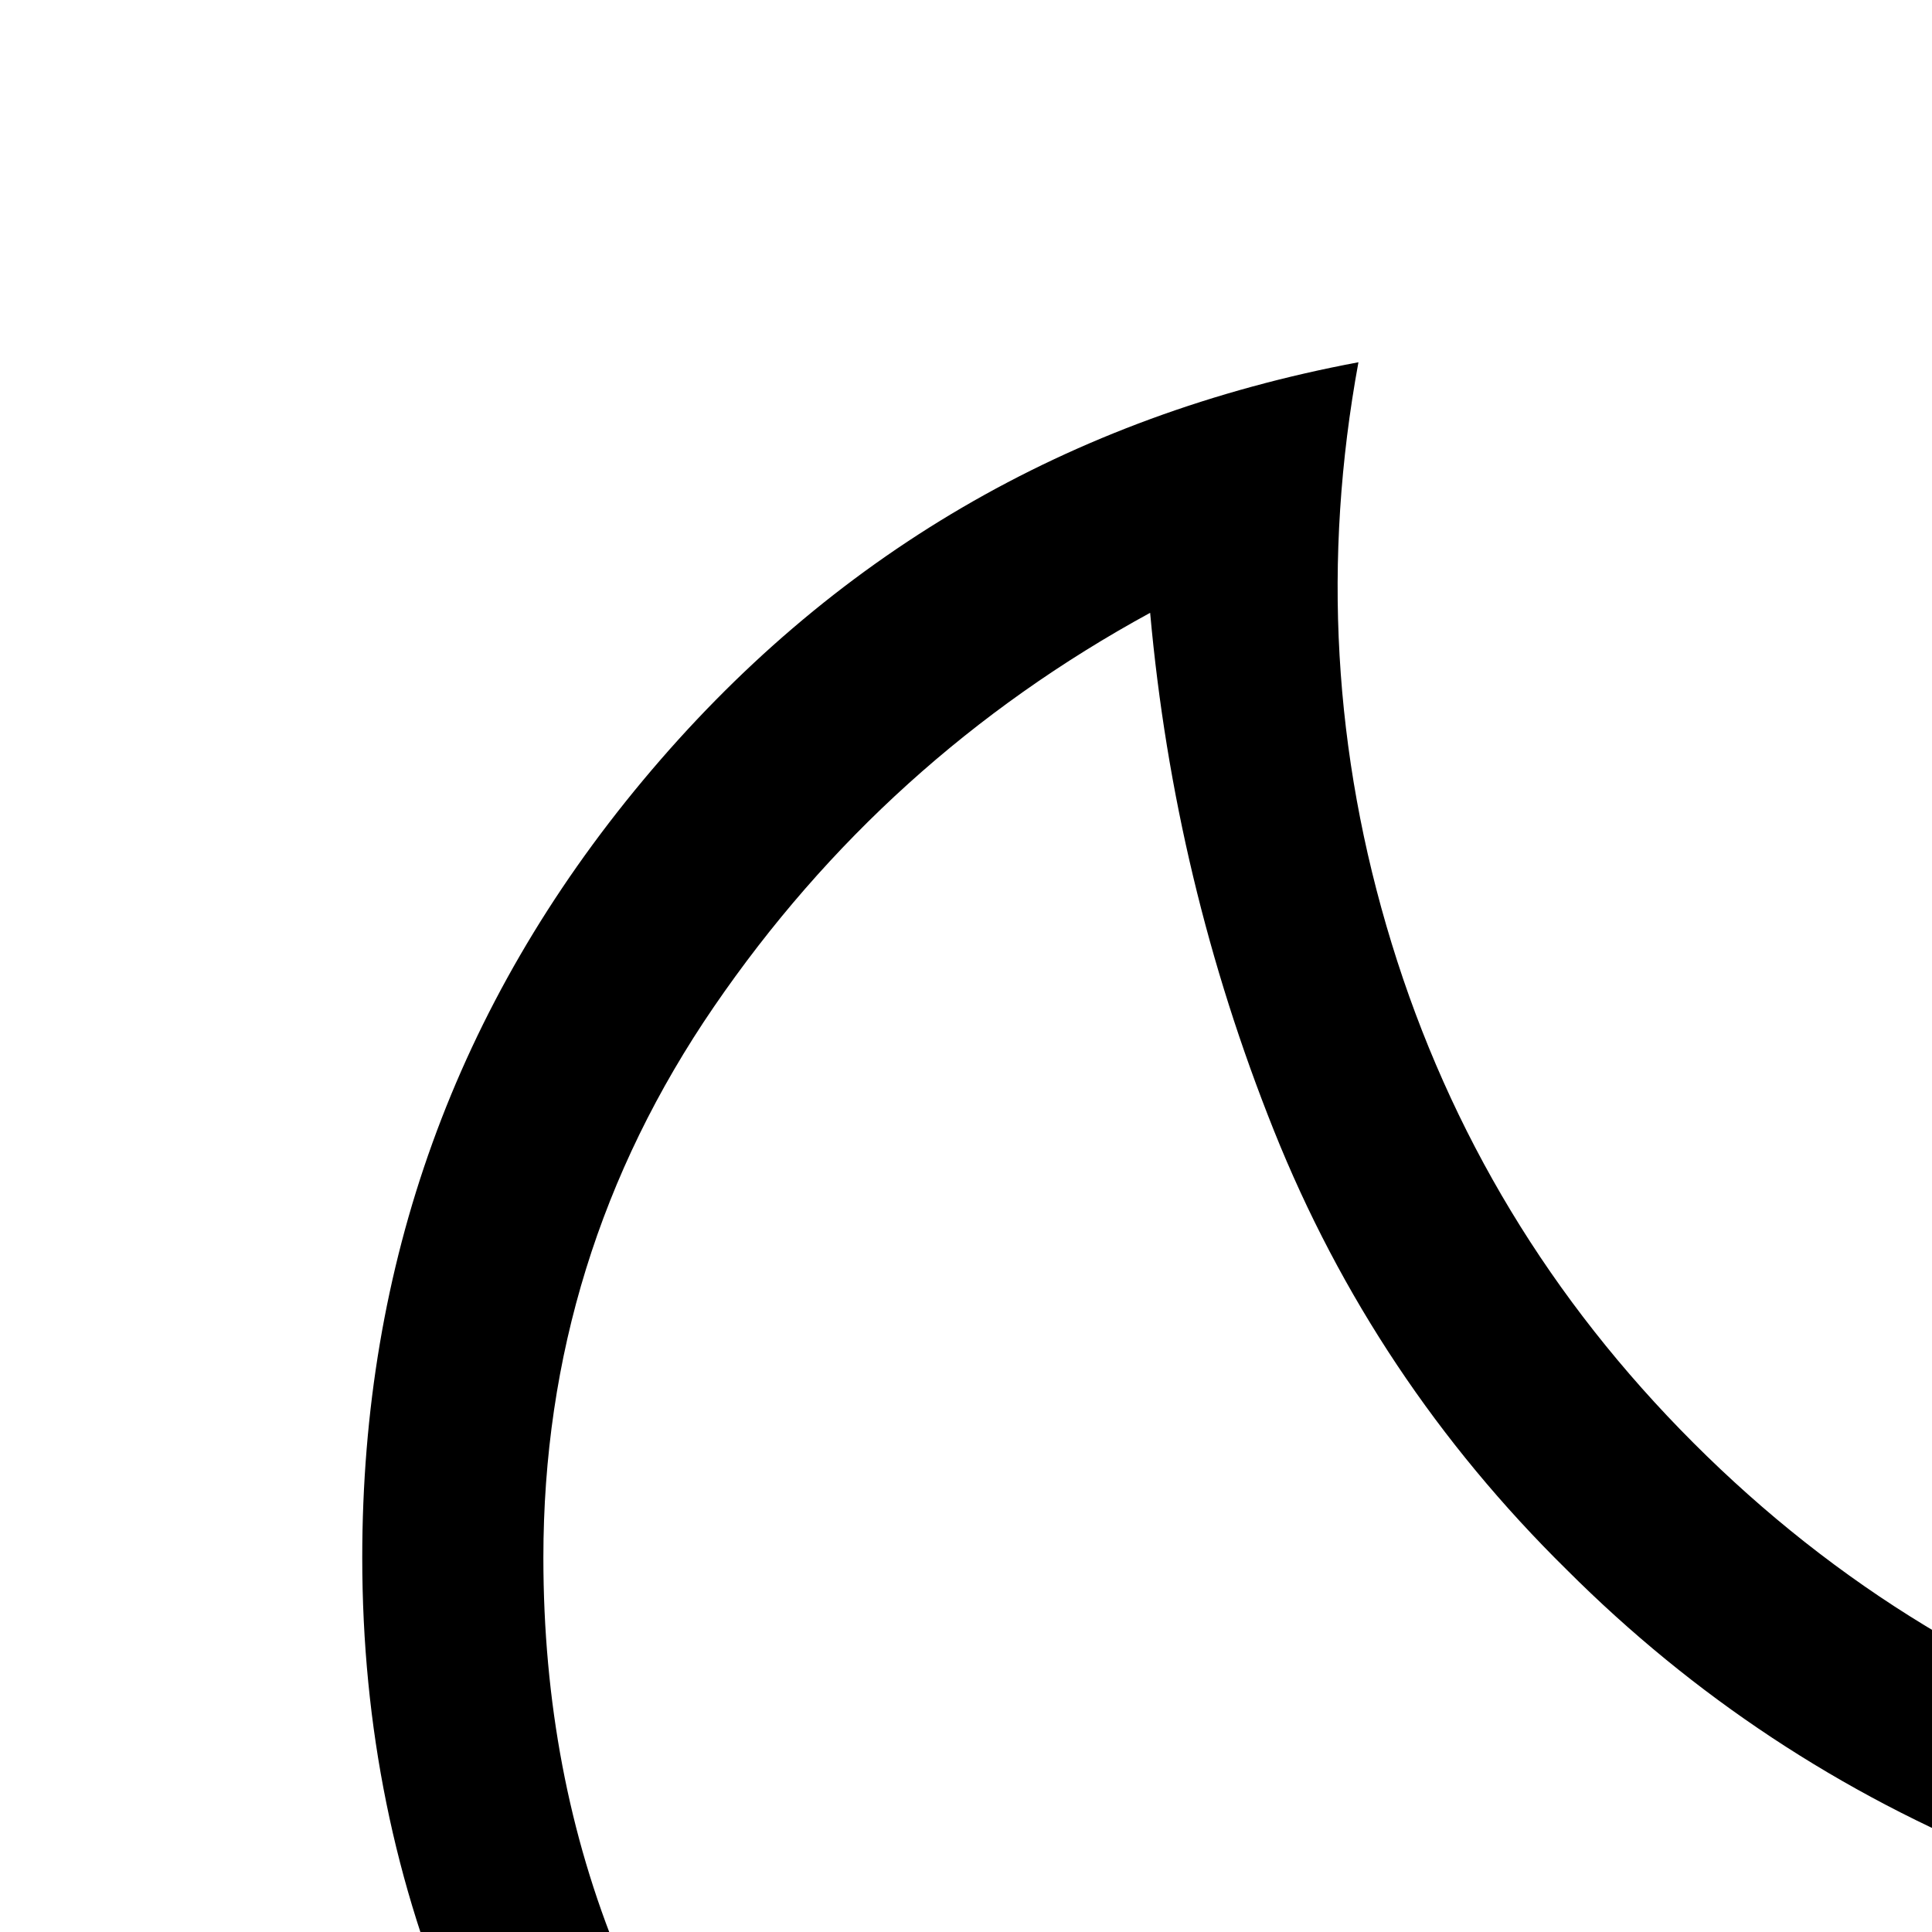
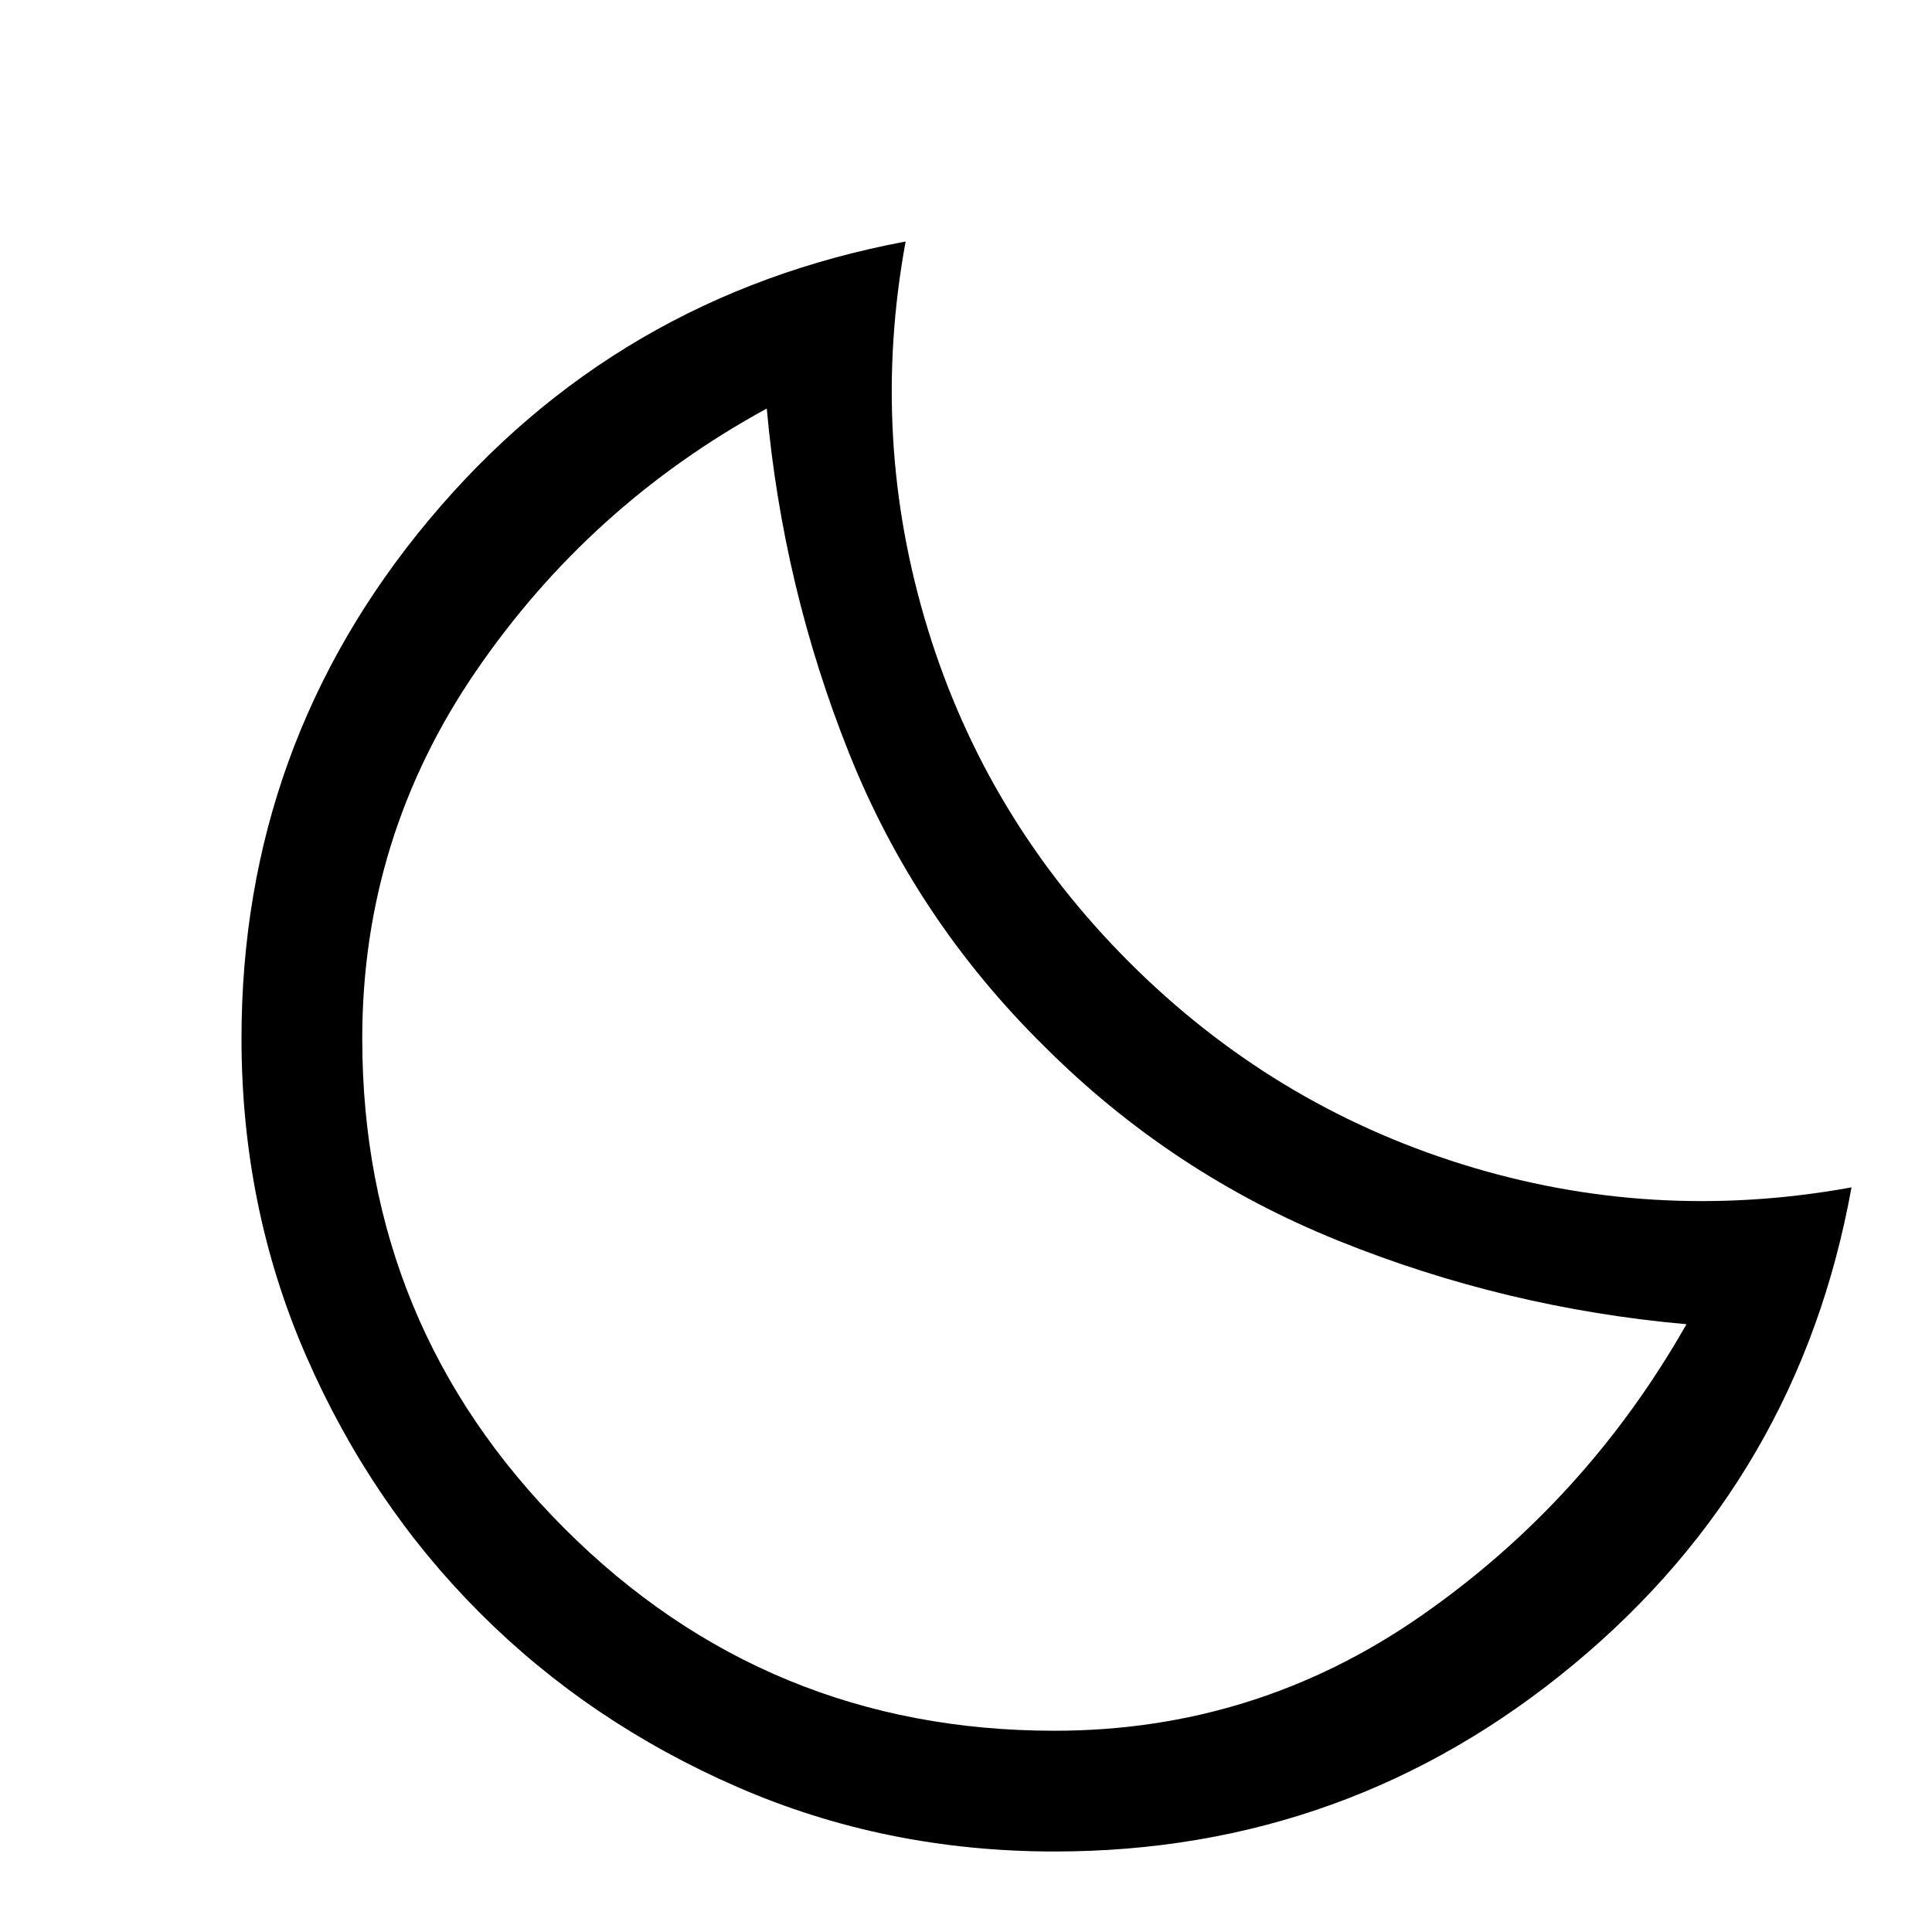
- <svg xmlns="http://www.w3.org/2000/svg" height="32" width="32">
+ <svg xmlns="http://www.w3.org/2000/svg" height="48" width="48">
  <path d="M26.2 46q-4.2 0-7.875-1.6t-6.4-4.325Q9.2 37.35 7.6 33.675 6 30 6 25.8q0-7.3 4.65-12.875T22.5 6q-.9 4.9.55 9.625 1.45 4.725 5 8.275 3.55 3.55 8.275 5.025Q41.05 30.4 46 29.5q-1.3 7.2-6.9 11.85Q33.5 46 26.2 46Zm0-3q5 0 9.1-2.85t6.6-7.25q-4.5-.4-8.65-2.075Q29.1 29.15 25.95 26q-3.2-3.15-4.85-7.275-1.65-4.125-2.05-8.575-4.4 2.4-7.225 6.525Q9 20.8 9 25.8q0 7.15 5.025 12.175T26.2 43Zm-.3-17Z" />
</svg>
